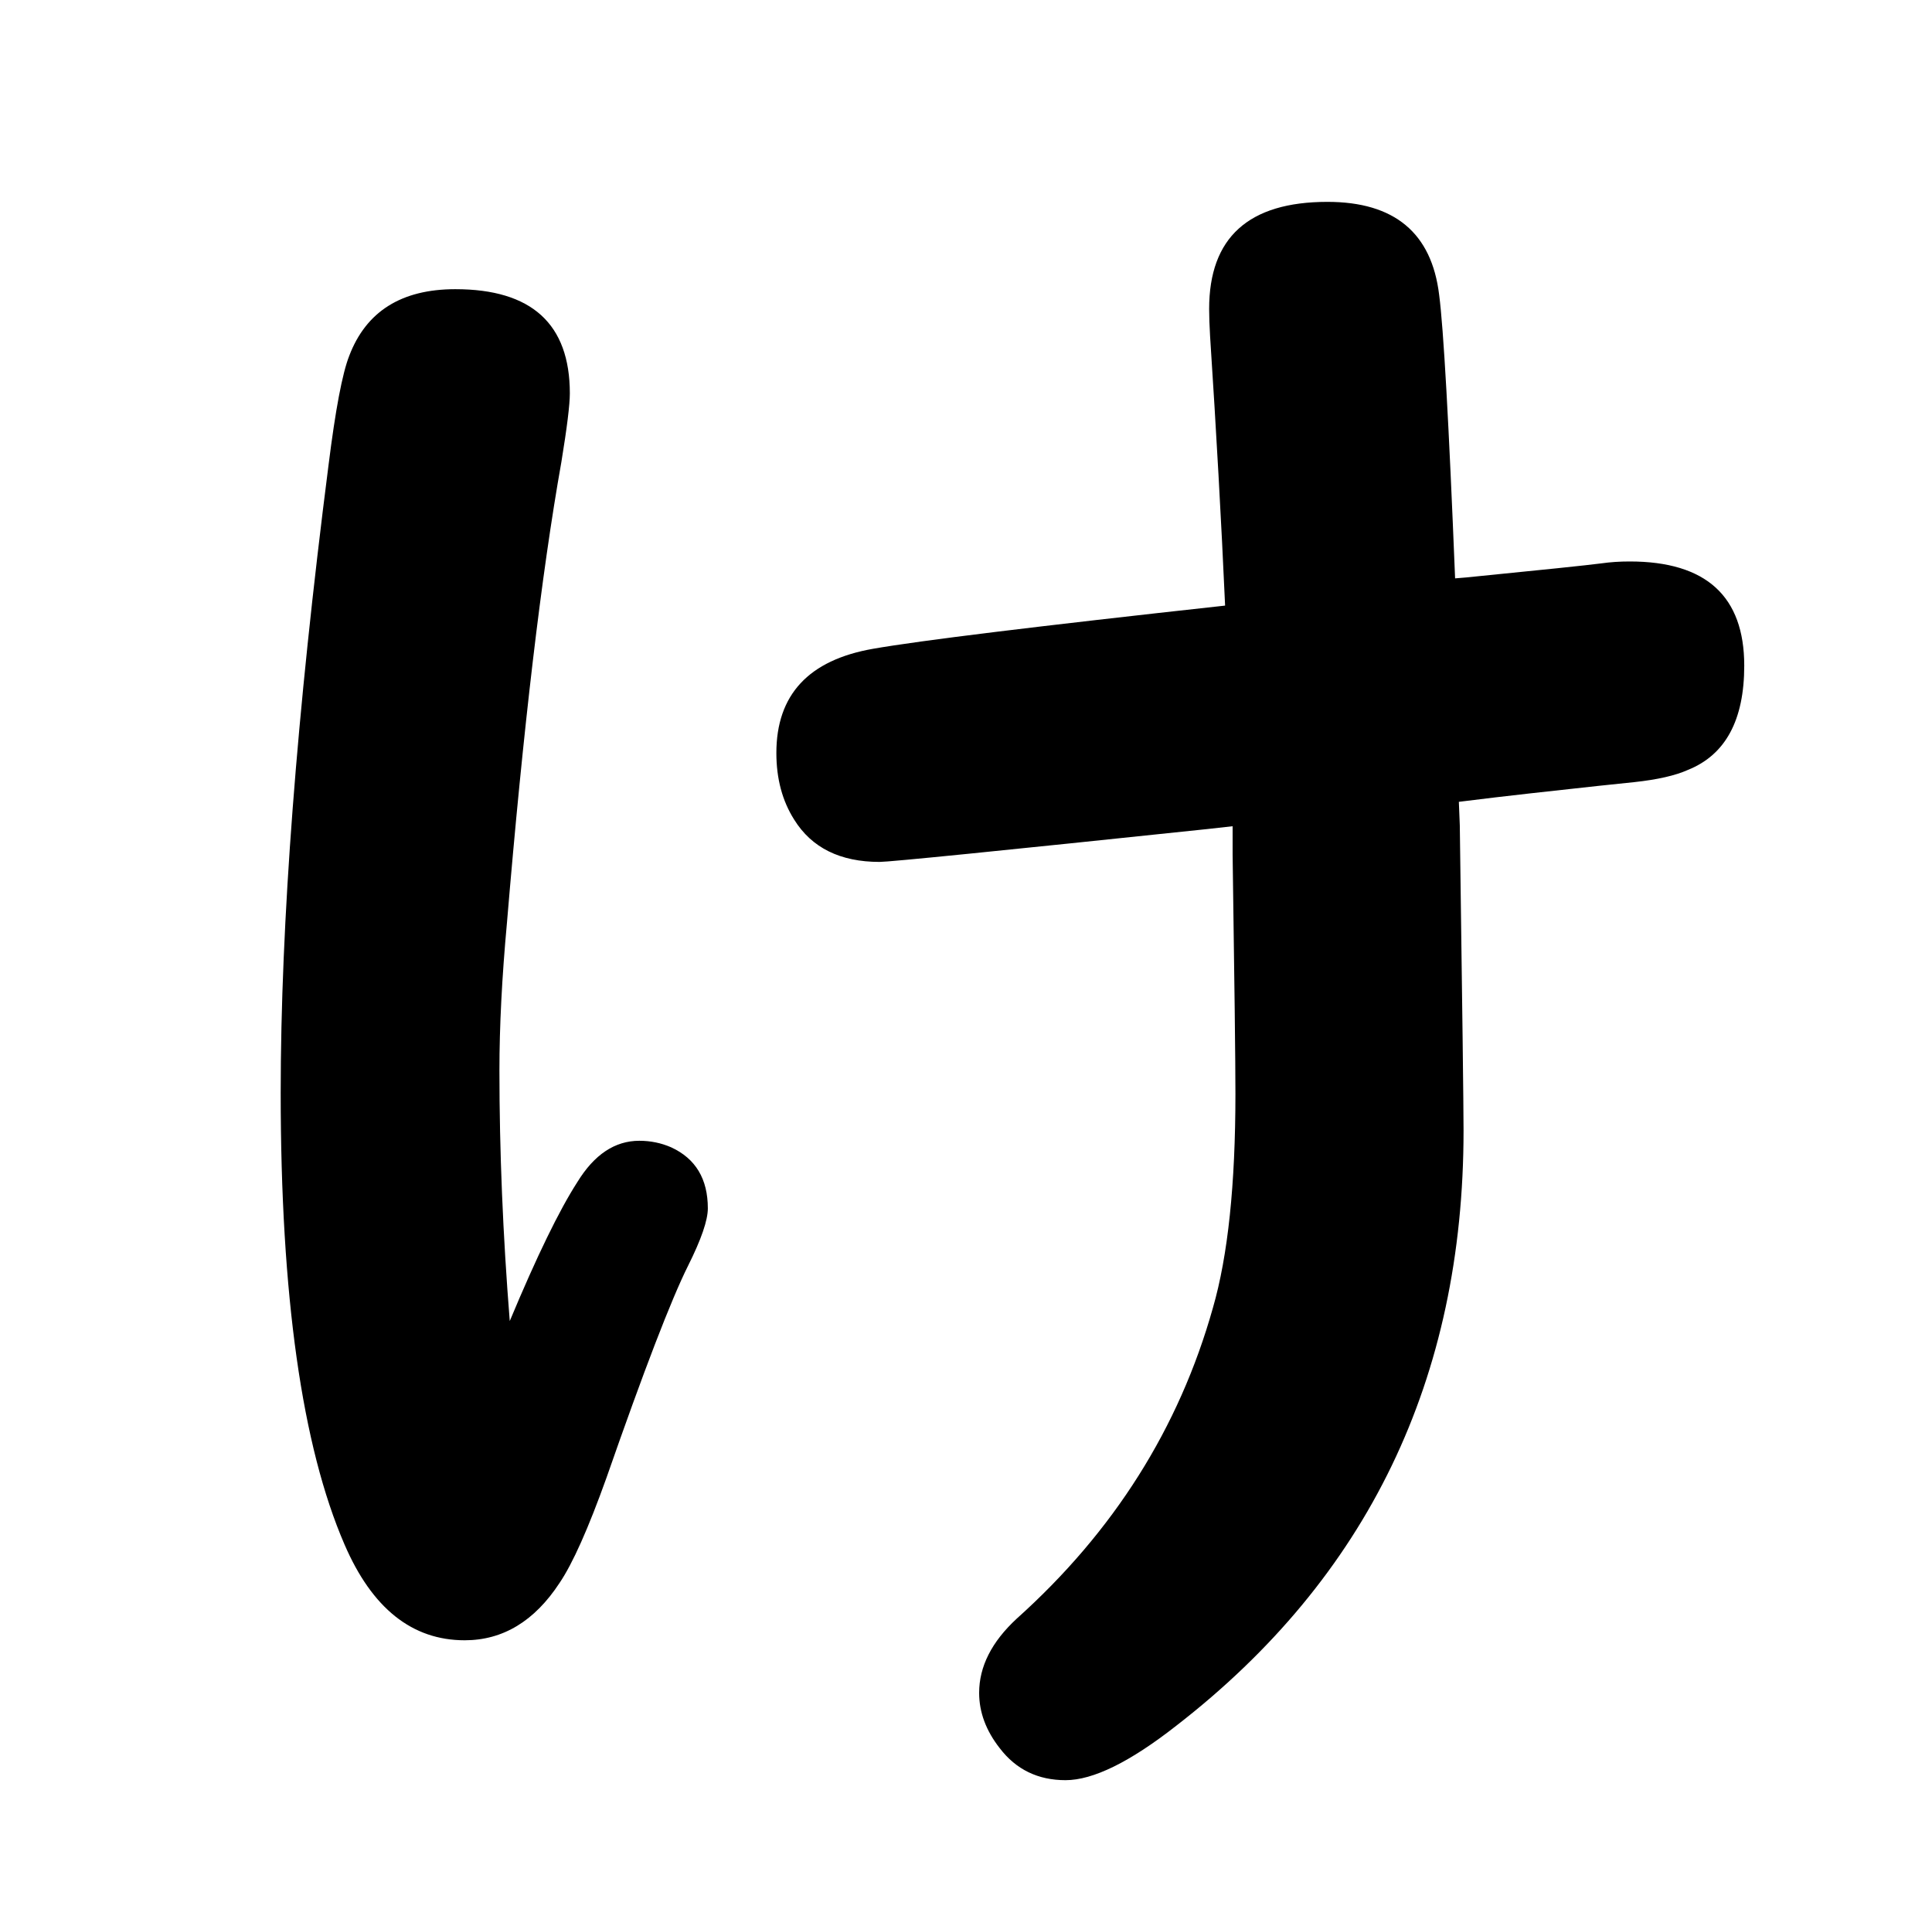
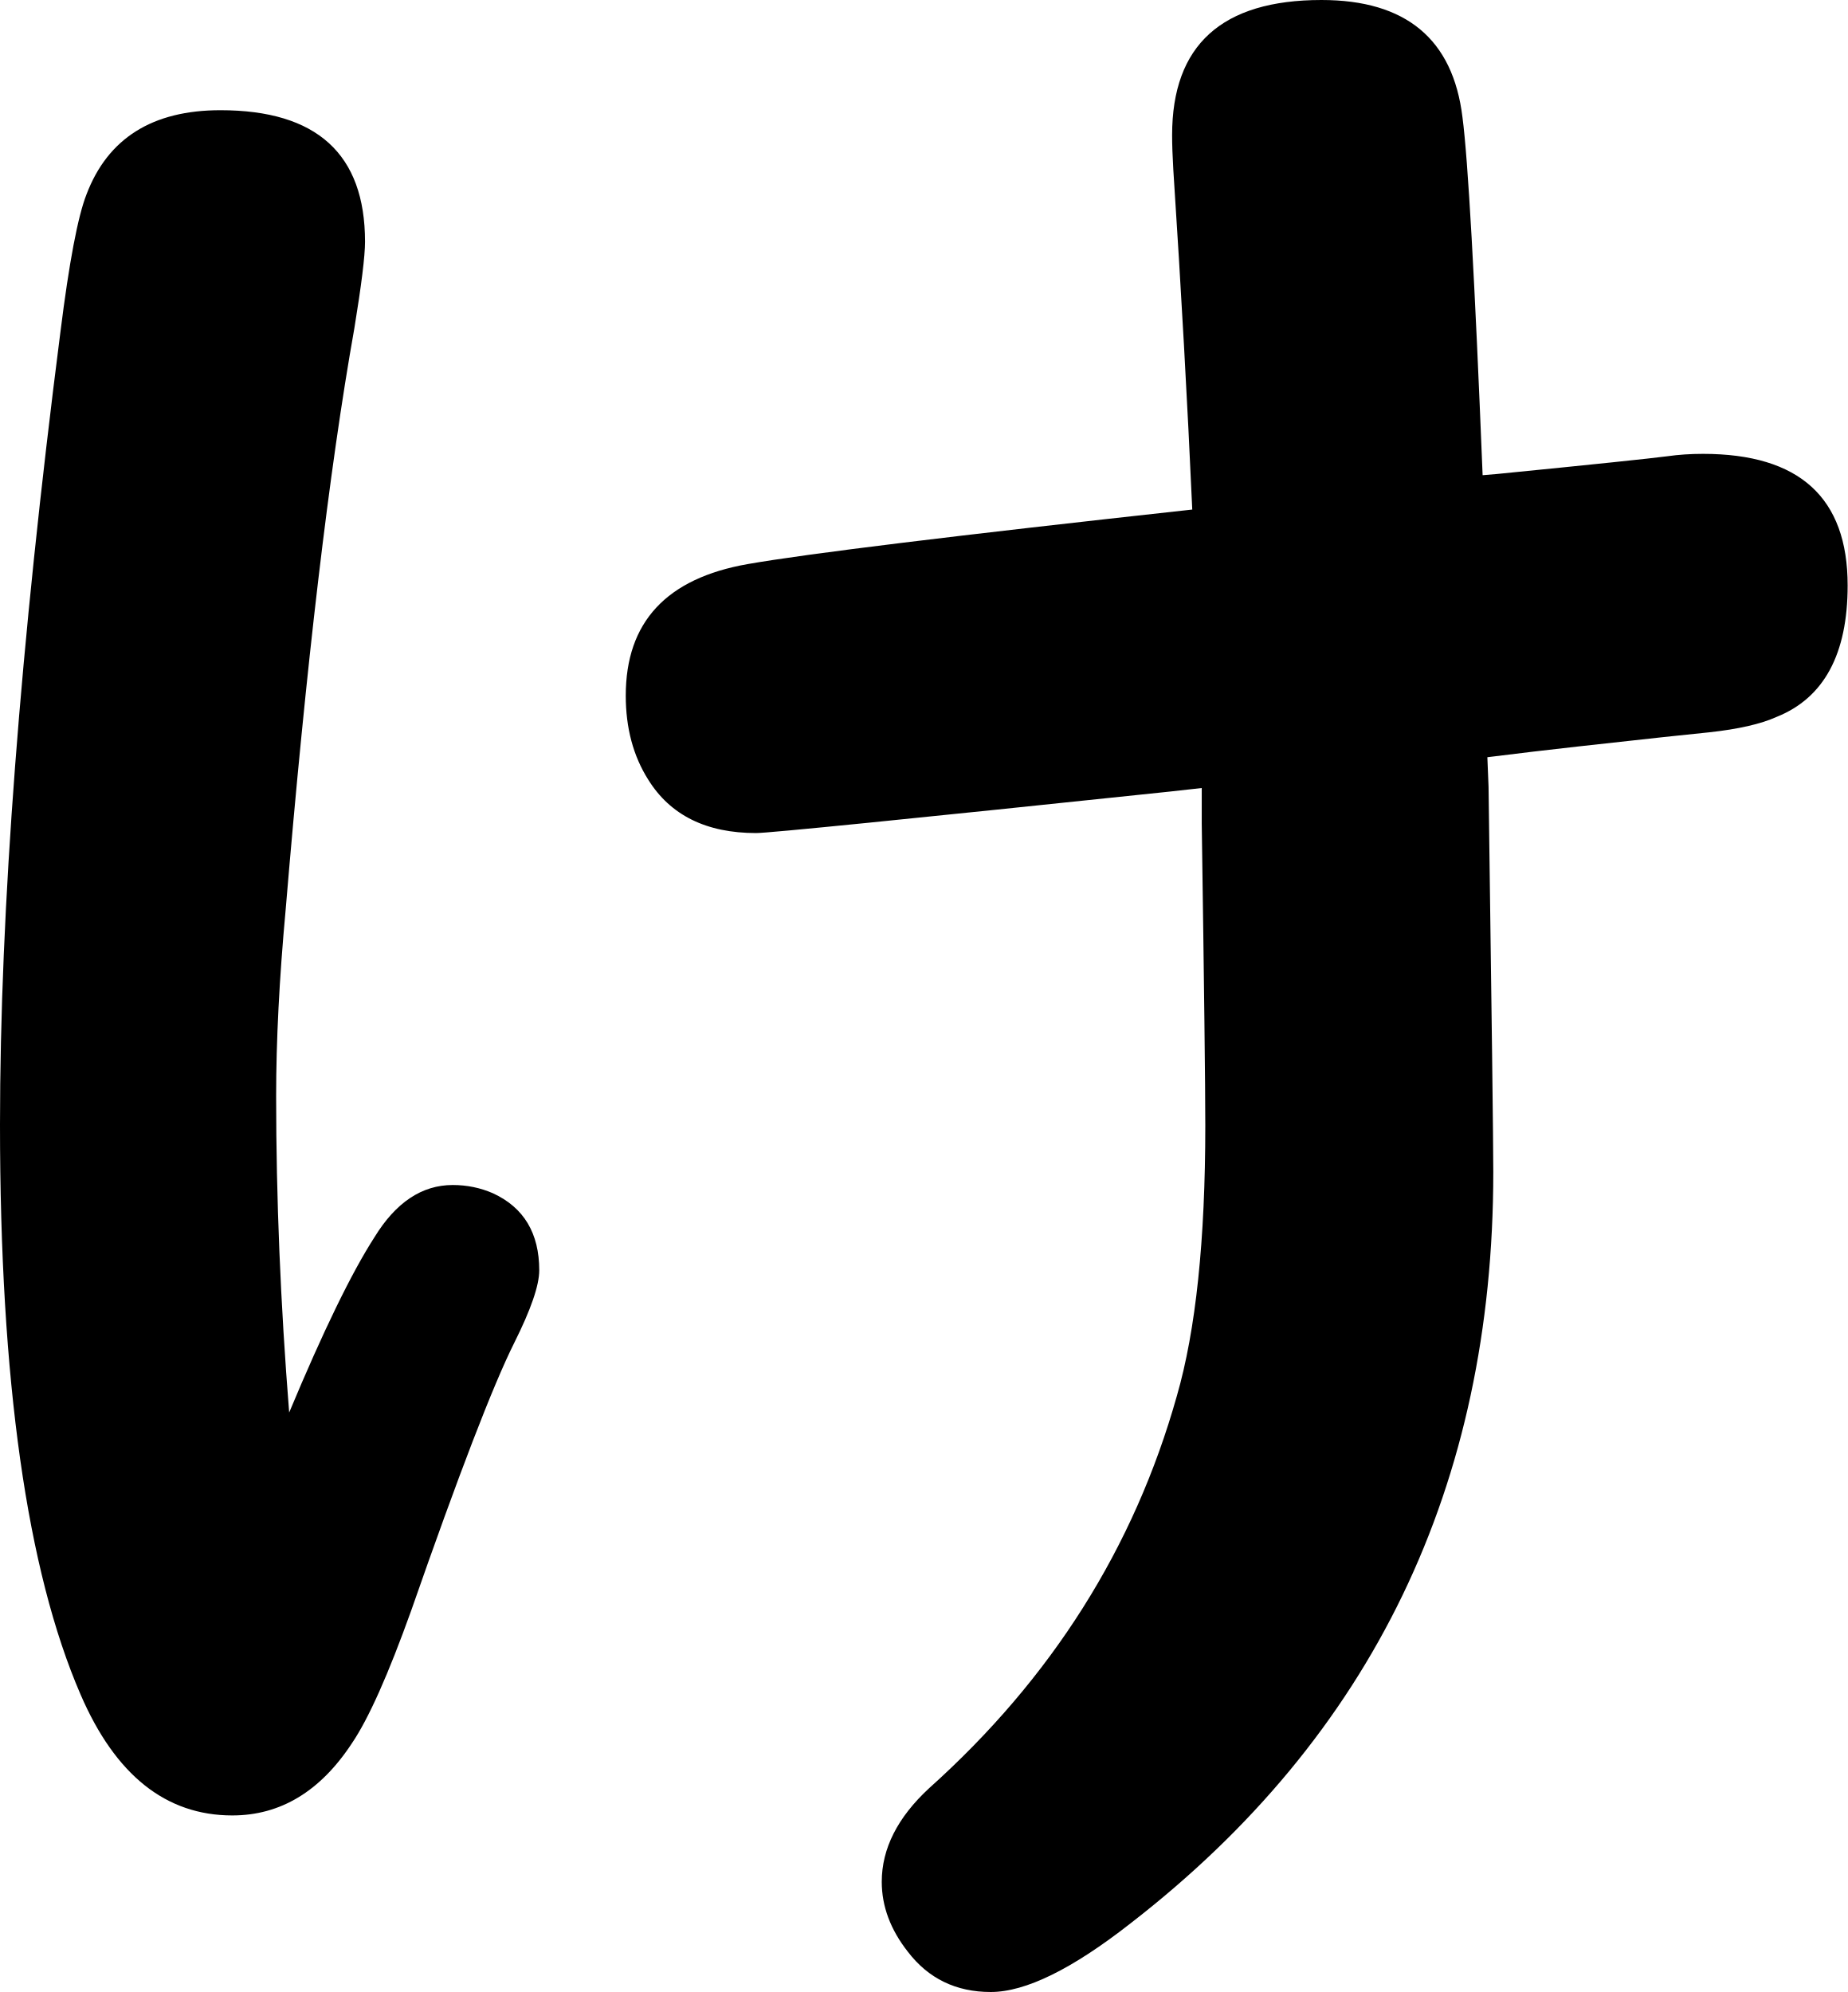
- <svg xmlns="http://www.w3.org/2000/svg" viewBox="-10 0 2058 2048">
-   <path fill="currentColor" d="M1295 645q-6-134-16-287-1-17-1-29 0-114 126-114 107 0 119 99 7 53 17 302l12-1q121-12 144-15 14-2 30-2 122 0 122 111 0 87-60 111-20 9-57 13-21 2-111 12-36 4-76 9l1 25q4 289 4 325 0 397-306 634-74 58-118 58t-70-34q-22-28-22-59 0-42 40-79 155-139 209-331 24-83 24-228 0-50-3-255v-30l-27 3q-333 35-349 35-63 0-91-45-19-30-19-71 0-93 103-111 74-13 375-46zm-762 762q43-103 72-148 27-44 66-44 18 0 34 7 39 18 39 65 0 19-21 61-27 54-87 226-29 81-50 112-40 61-101 61-84 0-128-102-68-157-68-481 0-271 51-669 11-88 22-116 27-71 113-71 122 0 122 111 0 18-9 73-32 180-58 491-8 87-8 157 0 129 11 267z" />
+ <svg xmlns="http://www.w3.org/2000/svg" viewBox="-10 0 1559 1681" width="1559" height="1681">
+   <path d="M996 430q-6-134-16-287-1-17-1-29Q979 0 1105 0q107 0 119 99 7 53 17 302l12-1q121-12 144-15 14-2 30-2 122 0 122 111 0 87-60 111-20 9-57 13-21 2-111 12-36 4-76 9l1 25q4 289 4 325 0 397-306 634-74 58-118 58t-70-34q-22-28-22-59 0-42 40-79 155-139 209-331 24-83 24-228 0-50-3-255v-30l-27 3q-333 35-349 35-63 0-91-45-19-30-19-71 0-93 103-111 74-13 375-46zm-762 762q43-103 72-148 27-44 66-44 18 0 34 7 39 18 39 65 0 19-21 61-27 54-87 226-29 81-50 112-40 61-101 61-84 0-128-102-68-157-68-481 0-271 51-669 11-88 22-116 27-71 113-71 122 0 122 111 0 18-9 73-32 180-58 491-8 87-8 157 0 129 11 267z" style="fill:currentColor" />
</svg>
